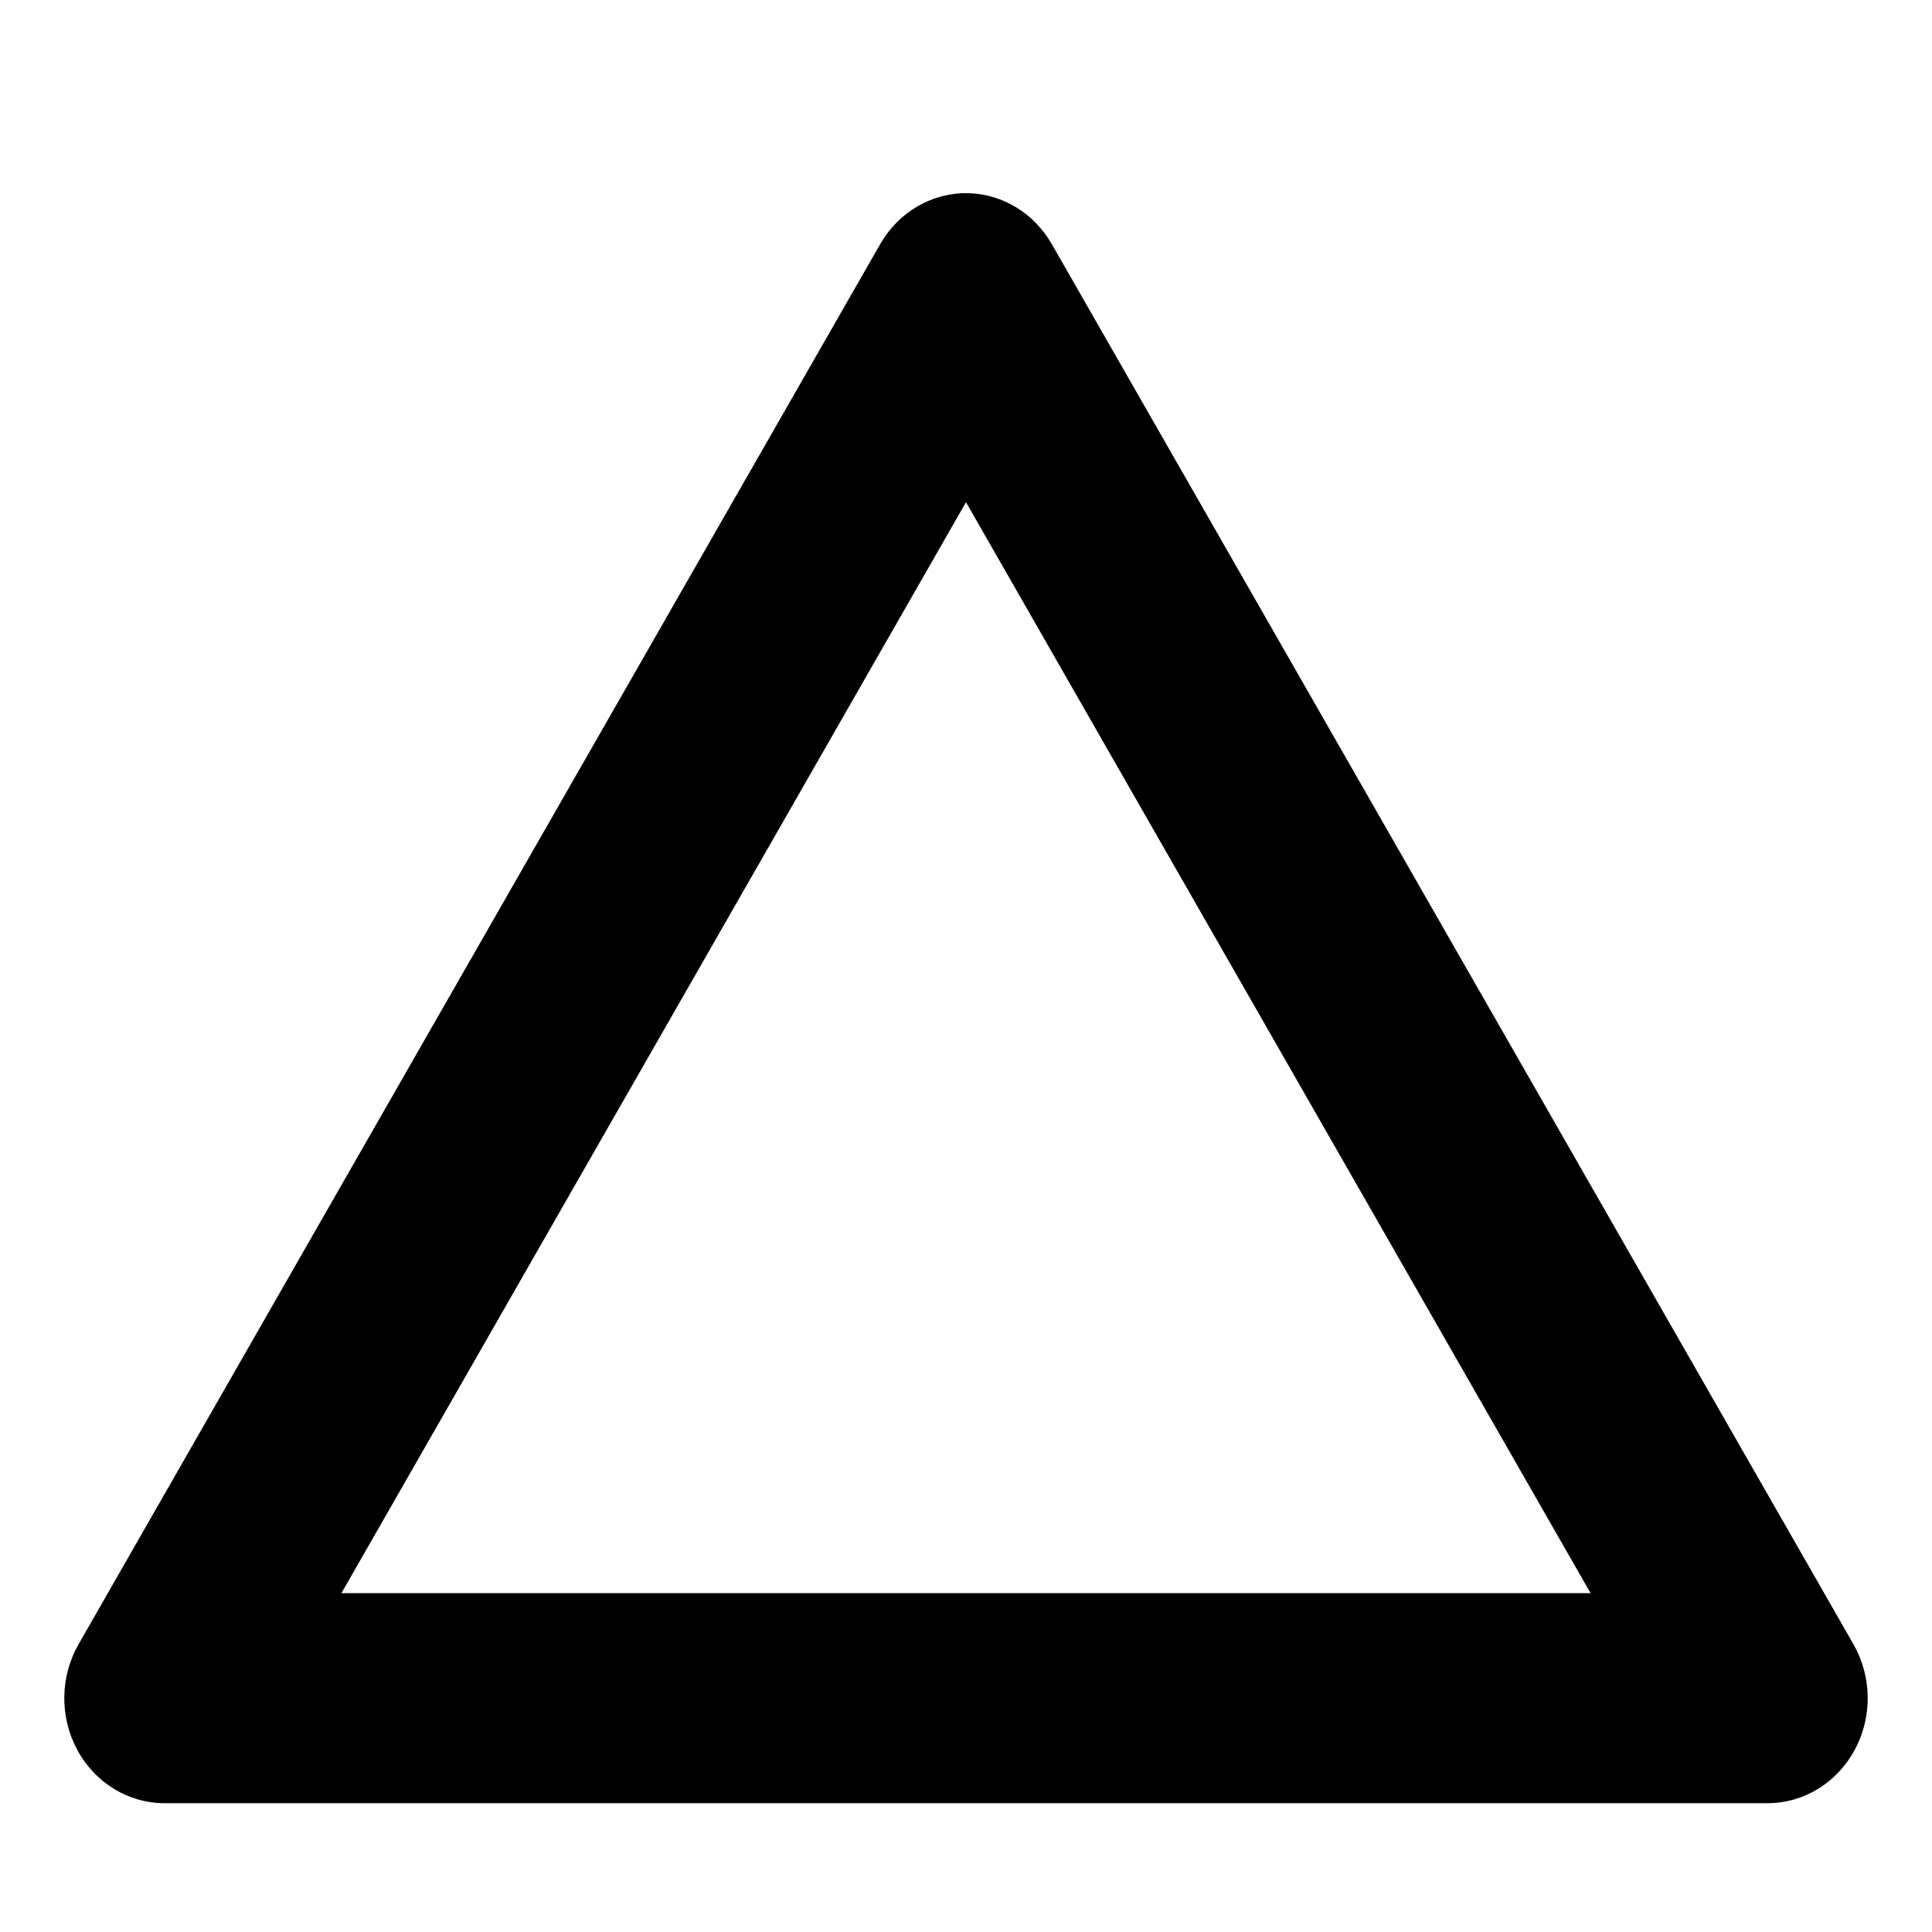
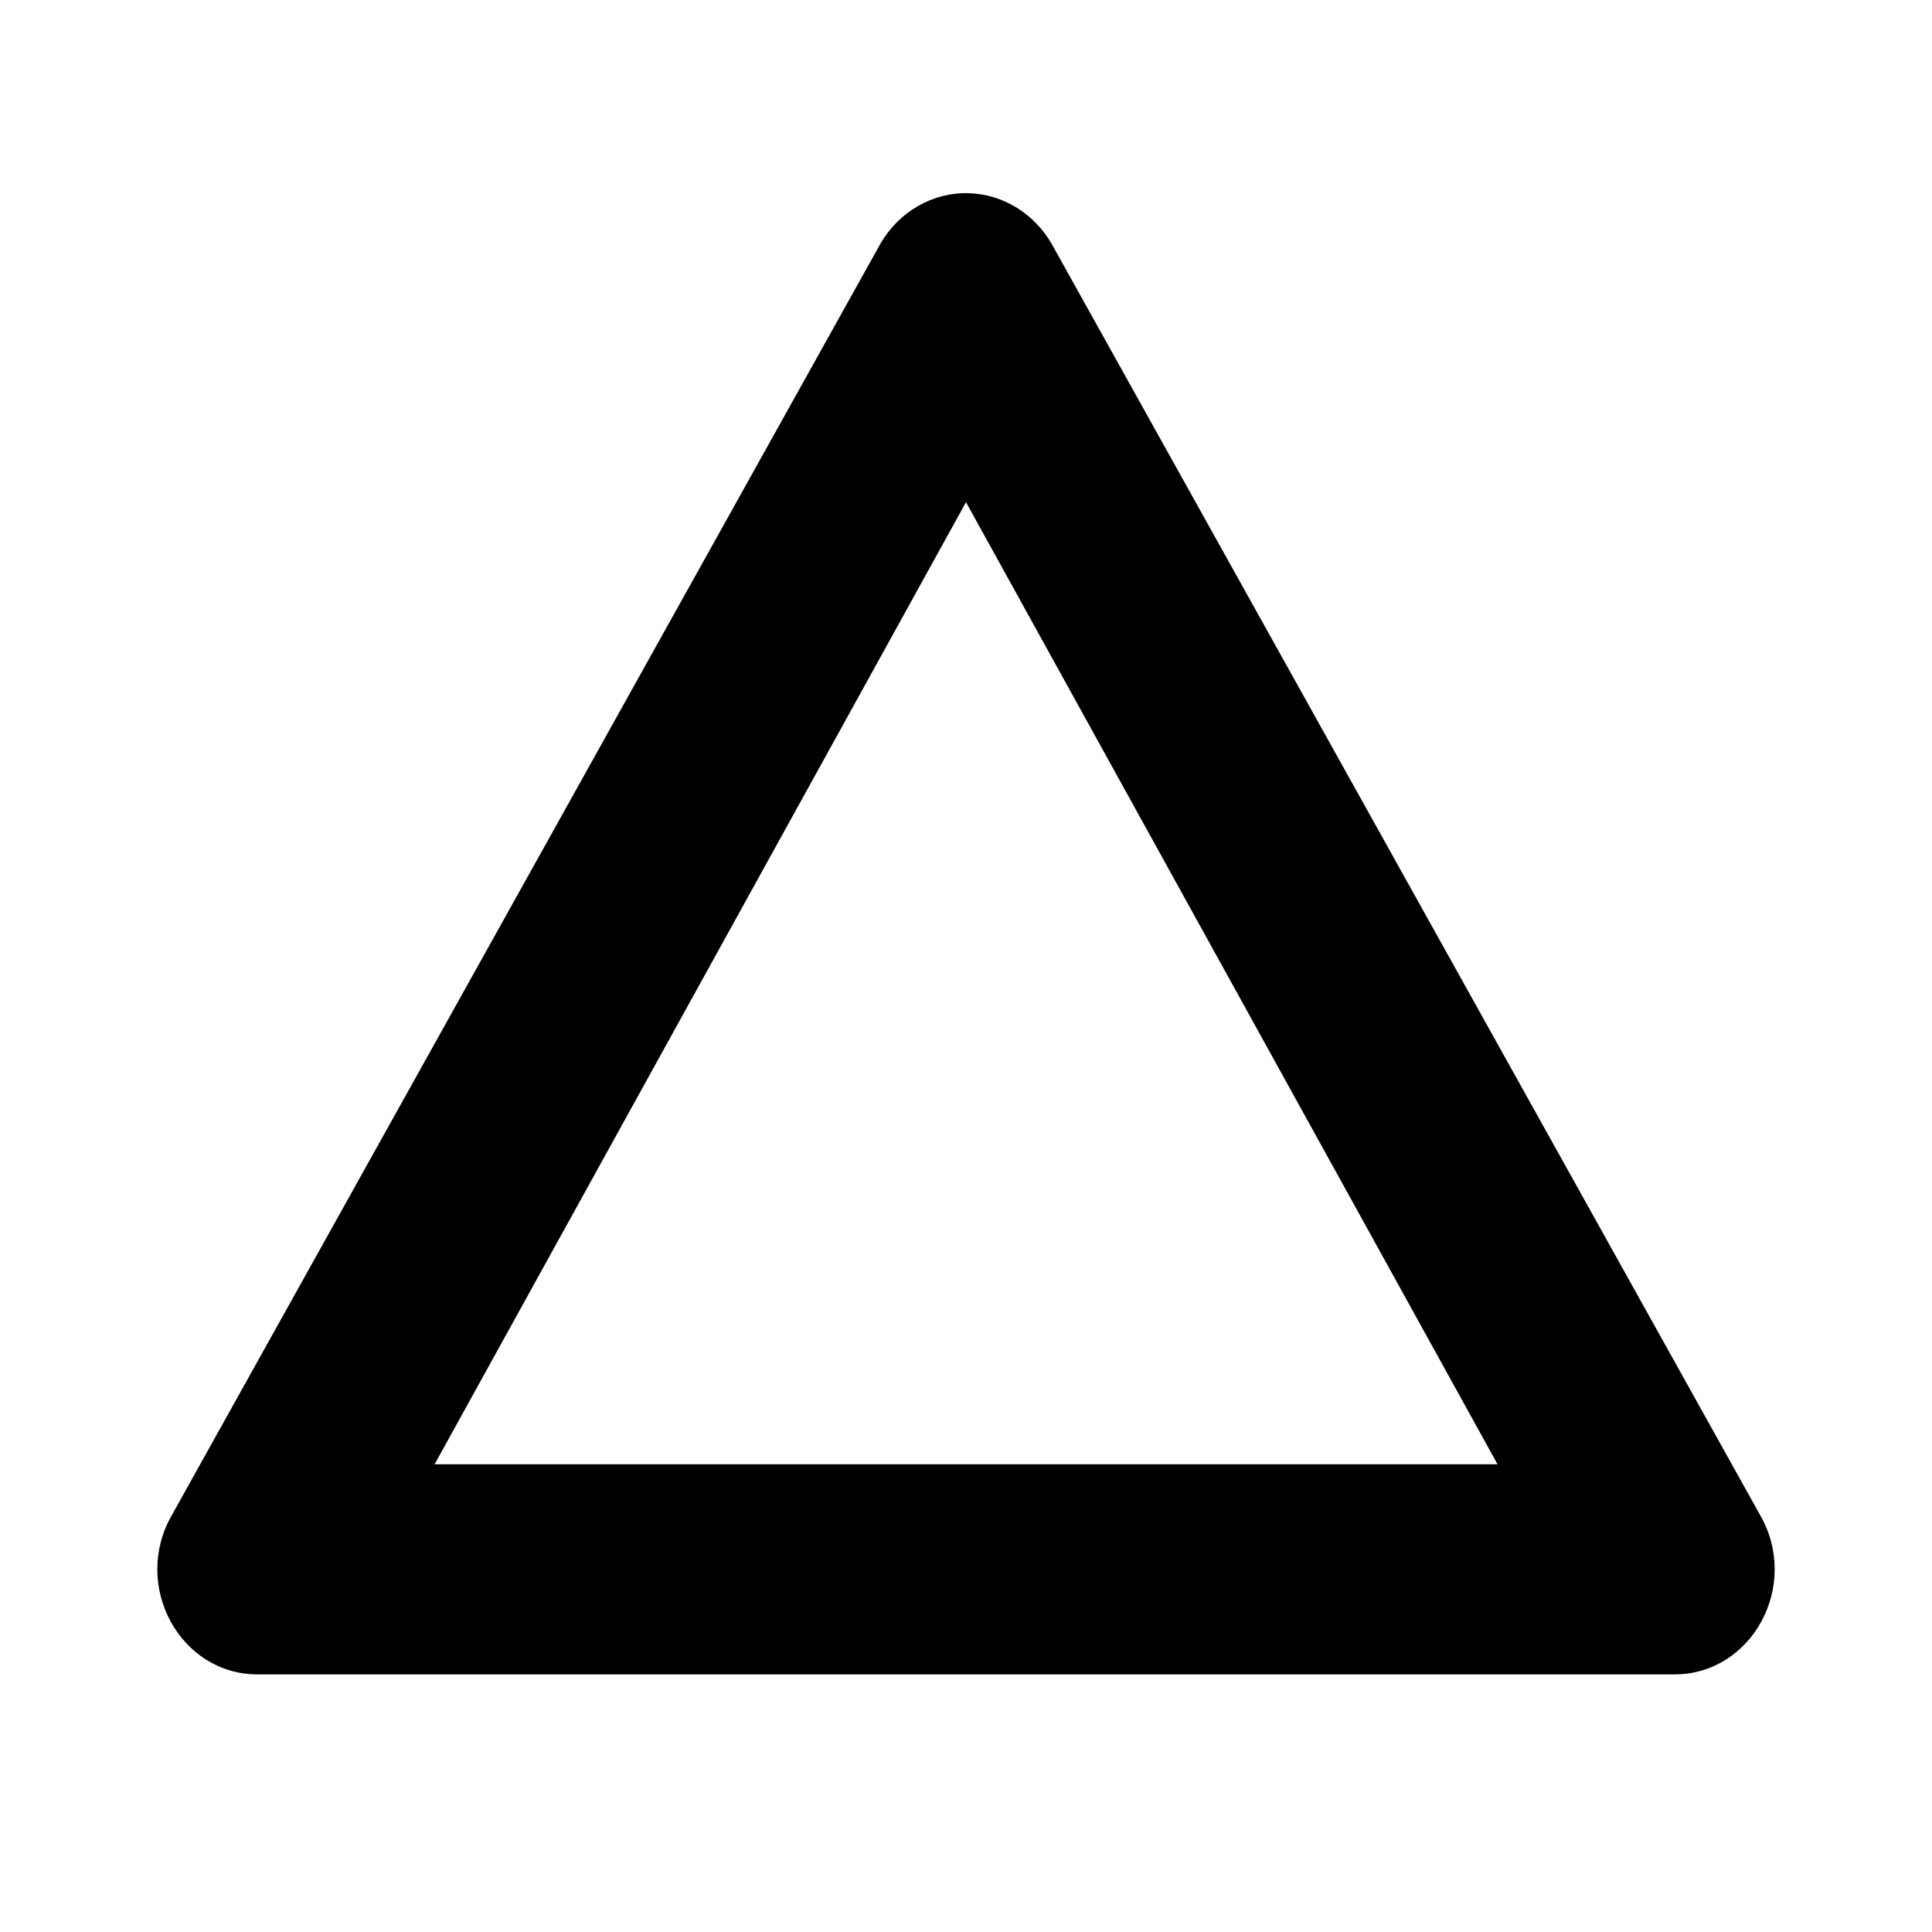
<svg xmlns="http://www.w3.org/2000/svg" version="1.1" id="svg4619" x="0px" y="0px" viewBox="0 0 15 15" enable-background="new 0 0 15 15" xml:space="preserve">
  <defs id="defs6" />
-   <path style="color:#000000;font-style:normal;font-variant:normal;font-weight:normal;font-stretch:normal;font-size:medium;line-height:normal;font-family:sans-serif;text-indent:0;text-align:start;text-decoration:none;text-decoration-line:none;text-decoration-style:solid;text-decoration-color:#000000;letter-spacing:normal;word-spacing:normal;text-transform:none;direction:ltr;block-progression:tb;writing-mode:lr-tb;baseline-shift:baseline;text-anchor:start;white-space:normal;clip-rule:nonzero;display:inline;overflow:visible;visibility:visible;opacity:1;isolation:auto;mix-blend-mode:normal;color-interpolation:sRGB;color-interpolation-filters:linearRGB;solid-color:#000000;solid-opacity:1;fill:#000000;fill-opacity:1;fill-rule:nonzero;stroke:none;stroke-width:1.5;stroke-linecap:round;stroke-linejoin:round;stroke-miterlimit:4;stroke-dasharray:none;stroke-dashoffset:0;stroke-opacity:1;color-rendering:auto;image-rendering:auto;shape-rendering:auto;text-rendering:auto;enable-background:accumulate" d="M 7.524,1.5 A 0.778,0.815 0 0 0 6.834,1.895 L 0.611,12.764 A 0.778,0.815 0 0 0 1.278,14 L 13.722,14 A 0.778,0.815 0 0 0 14.389,12.764 L 8.166,1.895 A 0.778,0.815 0 0 0 7.524,1.5 Z m -0.024,2.399 4.849,8.47 -9.698,0 4.849,-8.47 z" id="rect3338" />
+   <path style="color:#000000;font-style:normal;font-variant:normal;font-weight:normal;font-stretch:normal;font-size:medium;line-height:normal;font-family:sans-serif;text-indent:0;text-align:start;text-decoration:none;text-decoration-line:none;text-decoration-style:solid;text-decoration-color:#000000;letter-spacing:normal;word-spacing:normal;text-transform:none;direction:ltr;block-progression:tb;writing-mode:lr-tb;baseline-shift:baseline;text-anchor:start;white-space:normal;clip-rule:nonzero;display:inline;overflow:visible;visibility:visible;opacity:1;isolation:auto;mix-blend-mode:normal;color-interpolation:sRGB;color-interpolation-filters:linearRGB;solid-color:#000000;solid-opacity:1;fill:#000000;fill-opacity:1;fill-rule:nonzero;stroke:none;stroke-width:1.5;stroke-linecap:round;stroke-linejoin:round;stroke-miterlimit:4;stroke-dasharray:none;stroke-dashoffset:0;stroke-opacity:1;color-rendering:auto;image-rendering:auto;shape-rendering:auto;text-rendering:auto;enable-background:accumulate" d="M 7.524,1.5 C 7.243,1.491 6.979,1.642 6.834,1.895 L 1.334,11.764 C 1.022,12.308 1.395,13 2,13 l 11,0 c 0.605,-1.37e-4 0.978,-0.692 0.666,-1.236 L 8.166,1.895 C 8.03,1.658 7.788,1.509 7.524,1.5 Z m -0.024,2.399 4.127,7.47 -8.253,0 z" id="rect3338" />
</svg>
